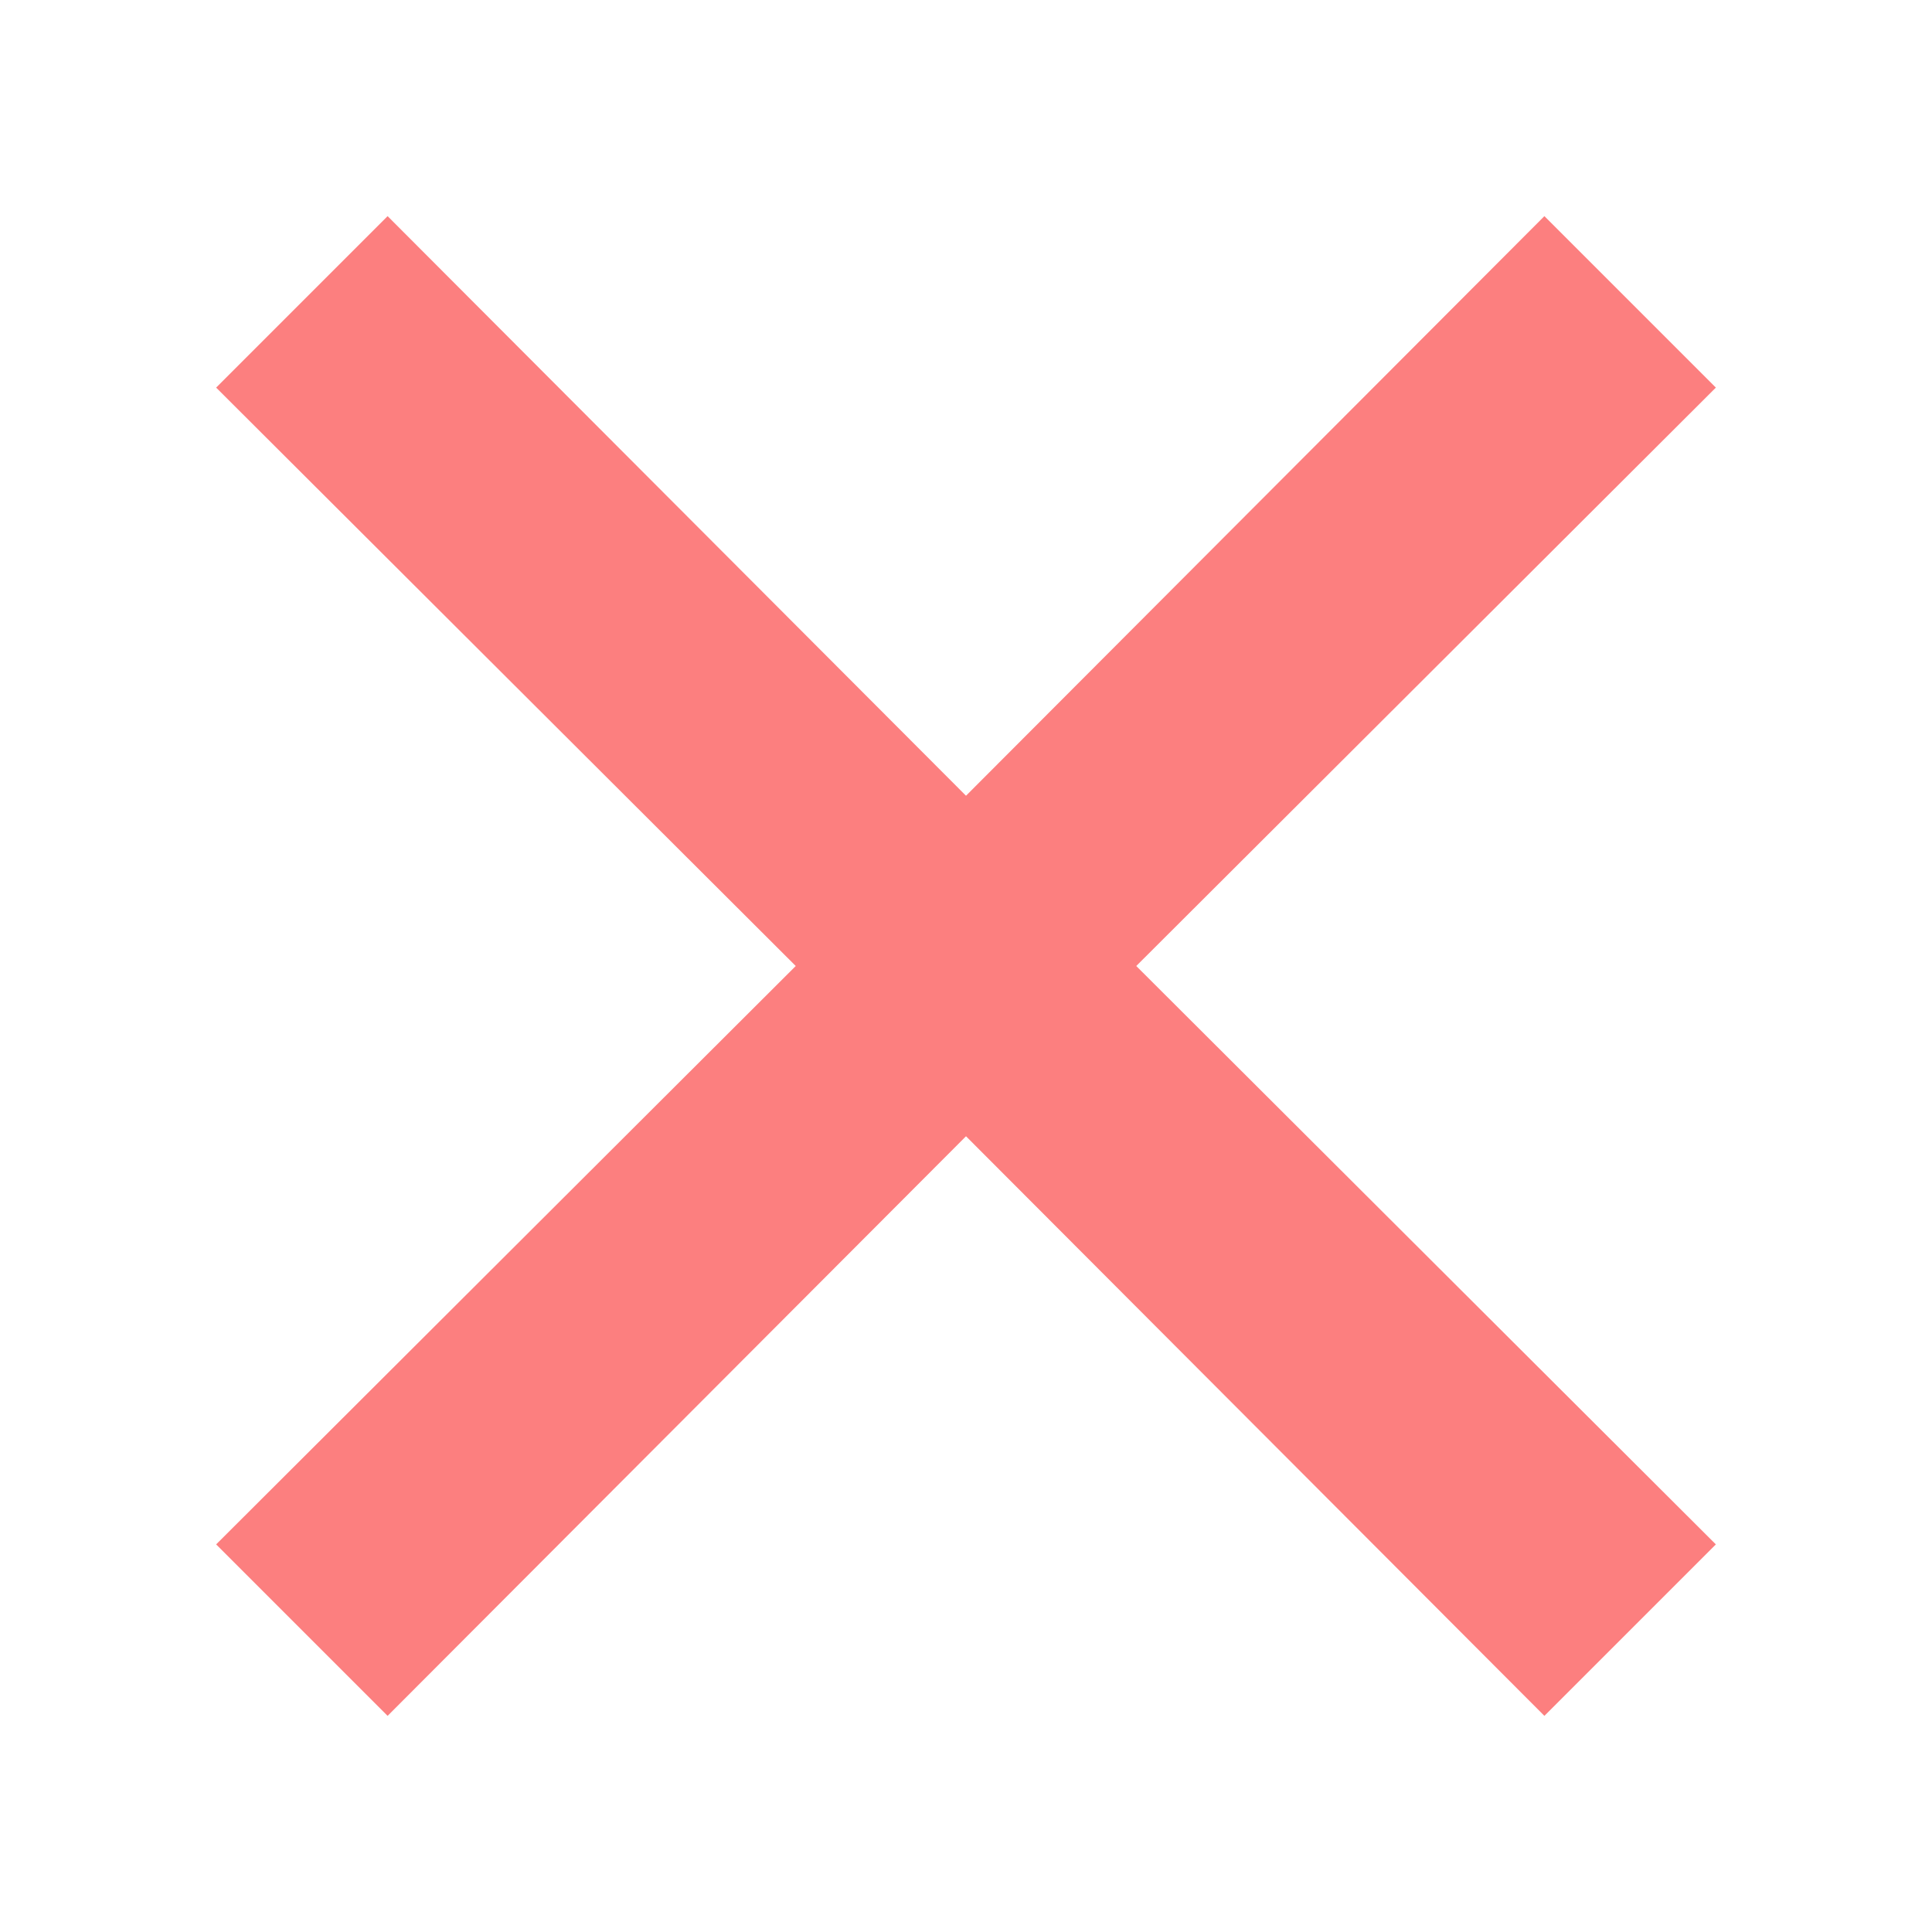
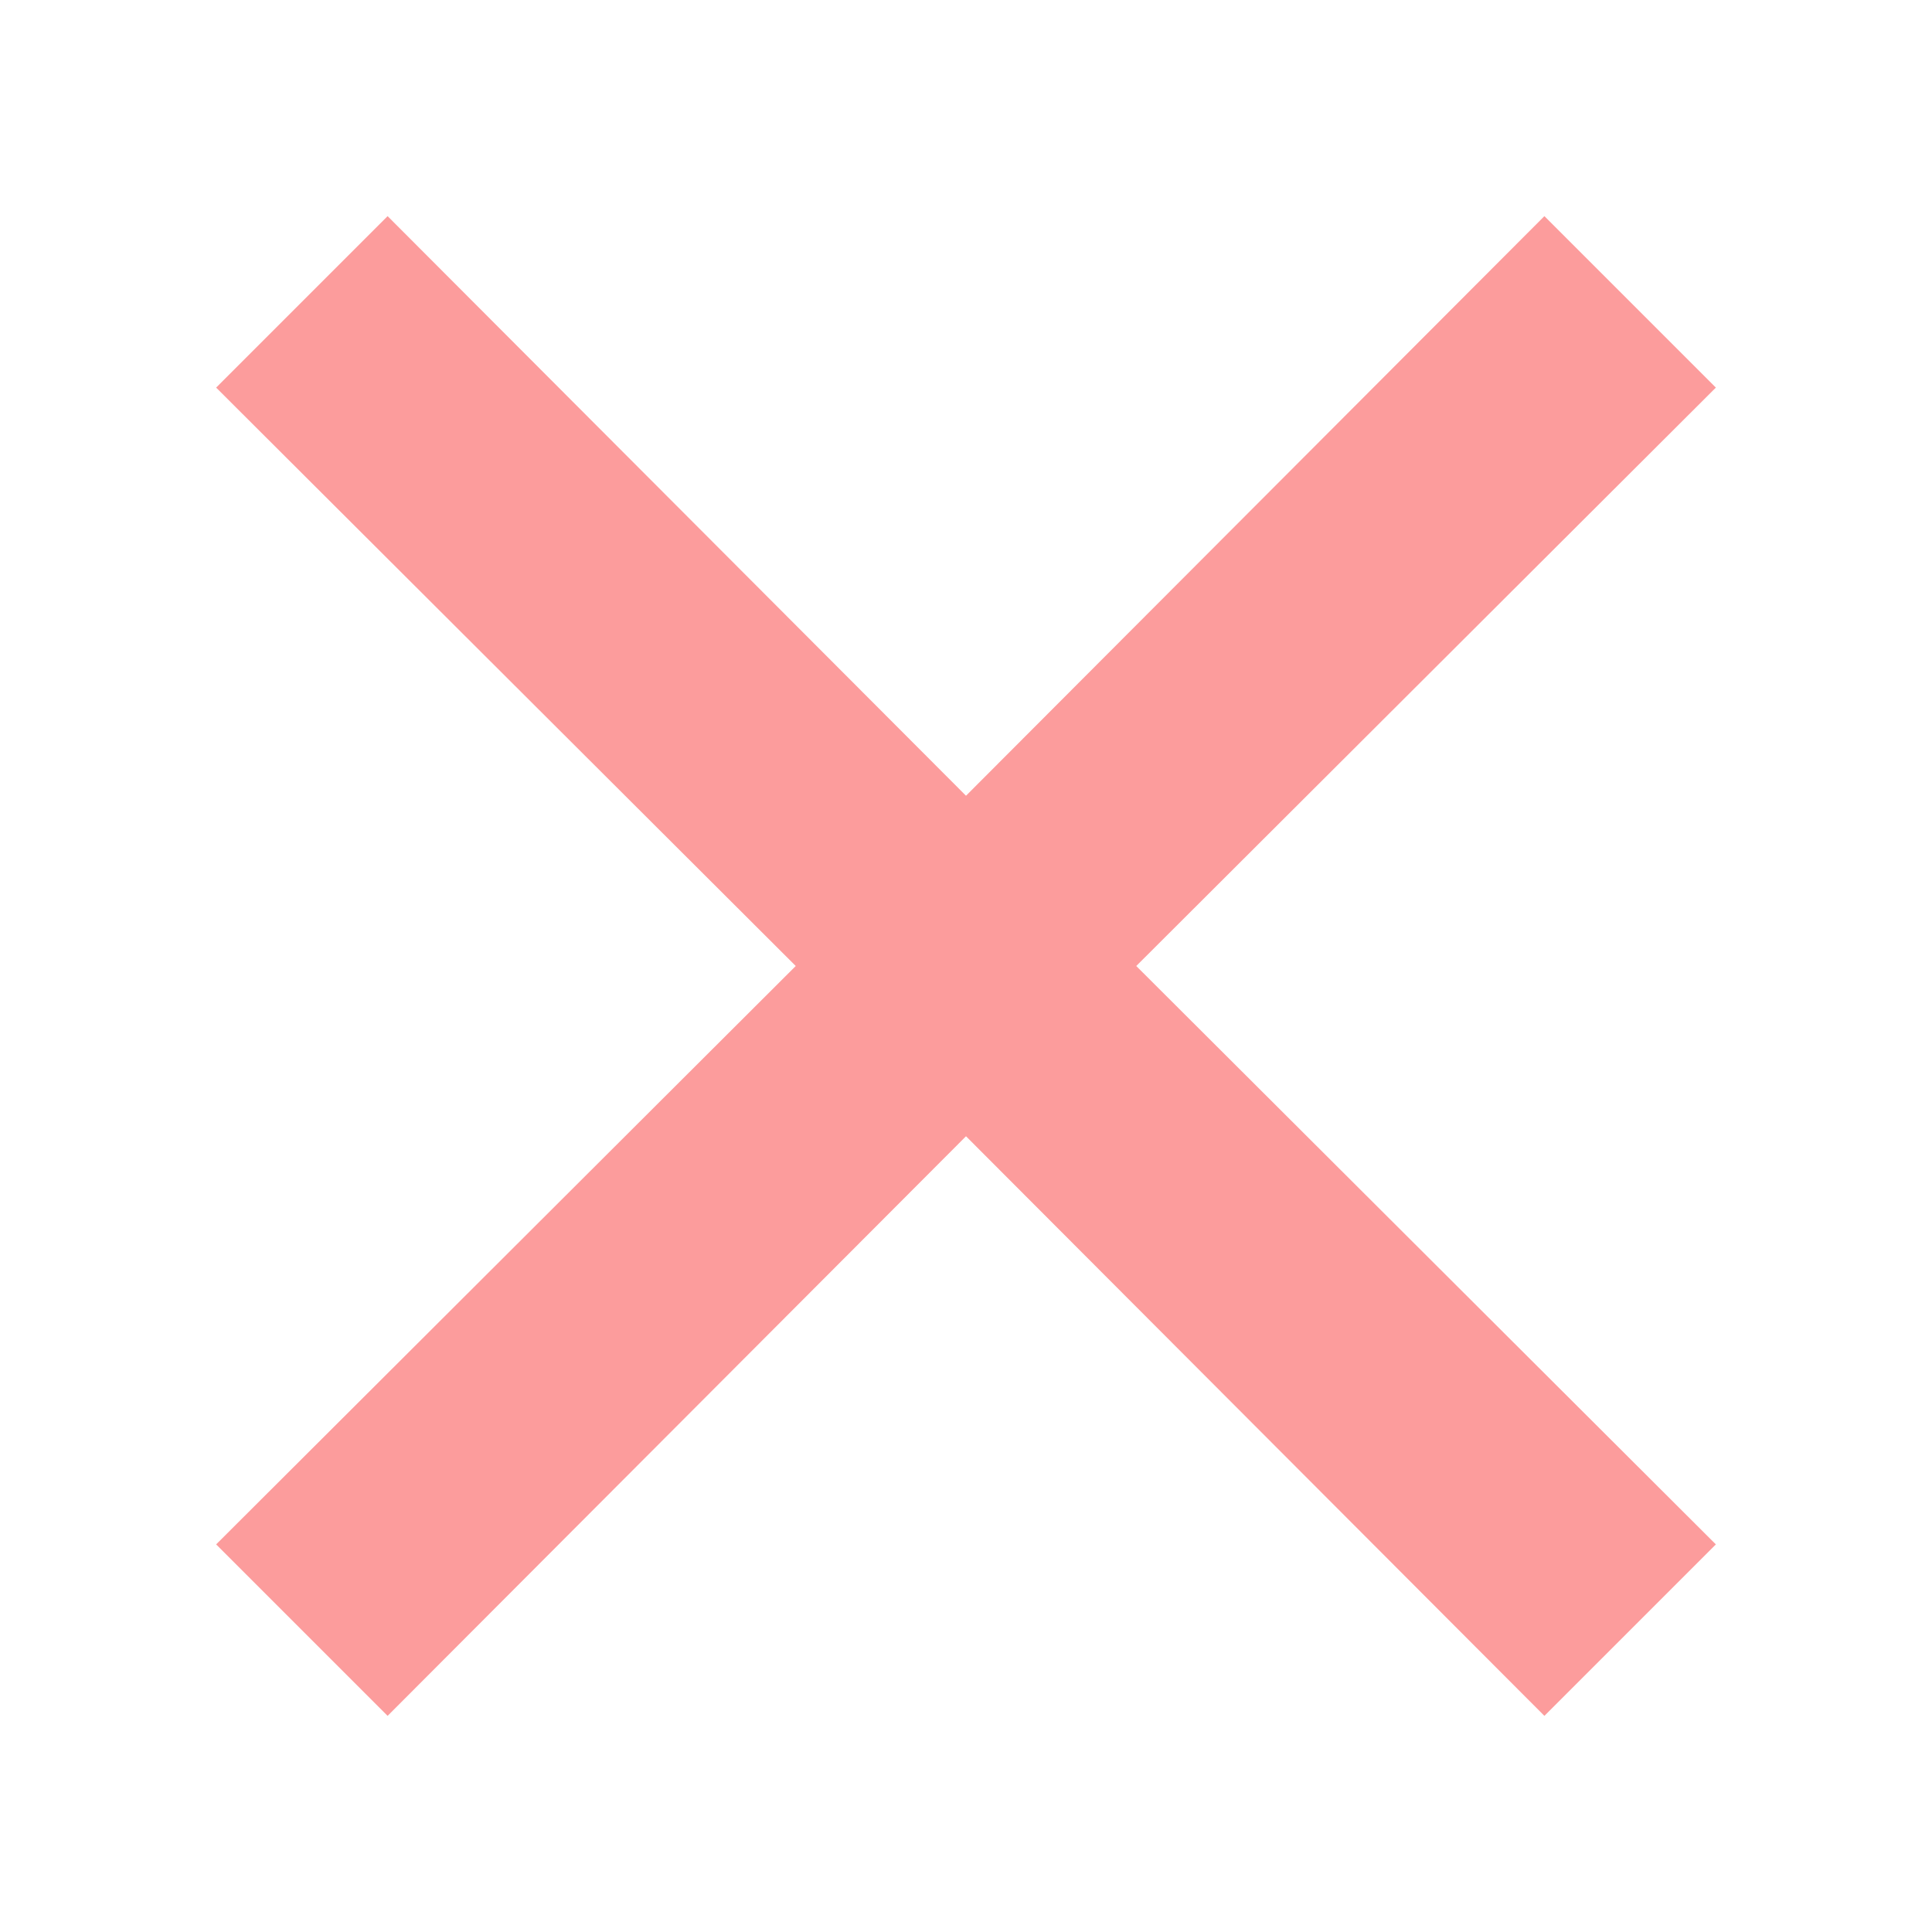
- <svg xmlns="http://www.w3.org/2000/svg" viewBox="0 0 16 16">
-   <path d="m14.21 3.21-1.42-1.42-4.79 4.8-4.79-4.8-1.42 1.42 4.8 4.79-4.8 4.79 1.42 1.42 4.79-4.8 4.79 4.8 1.42-1.42-4.8-4.79z" fill="#fc7f7f" />
+ <svg xmlns="http://www.w3.org/2000/svg" enable-background="new 0 0 16 16" viewBox="0 0 16 16">
+   <path d="m14.21 3.21-1.42-1.42-4.79 4.8-4.79-4.8-1.42 1.42 4.8 4.79-4.8 4.79 1.42 1.42 4.79-4.8 4.79 4.8 1.42-1.42-4.8-4.79z" fill="#fc9c9c" />
</svg>
